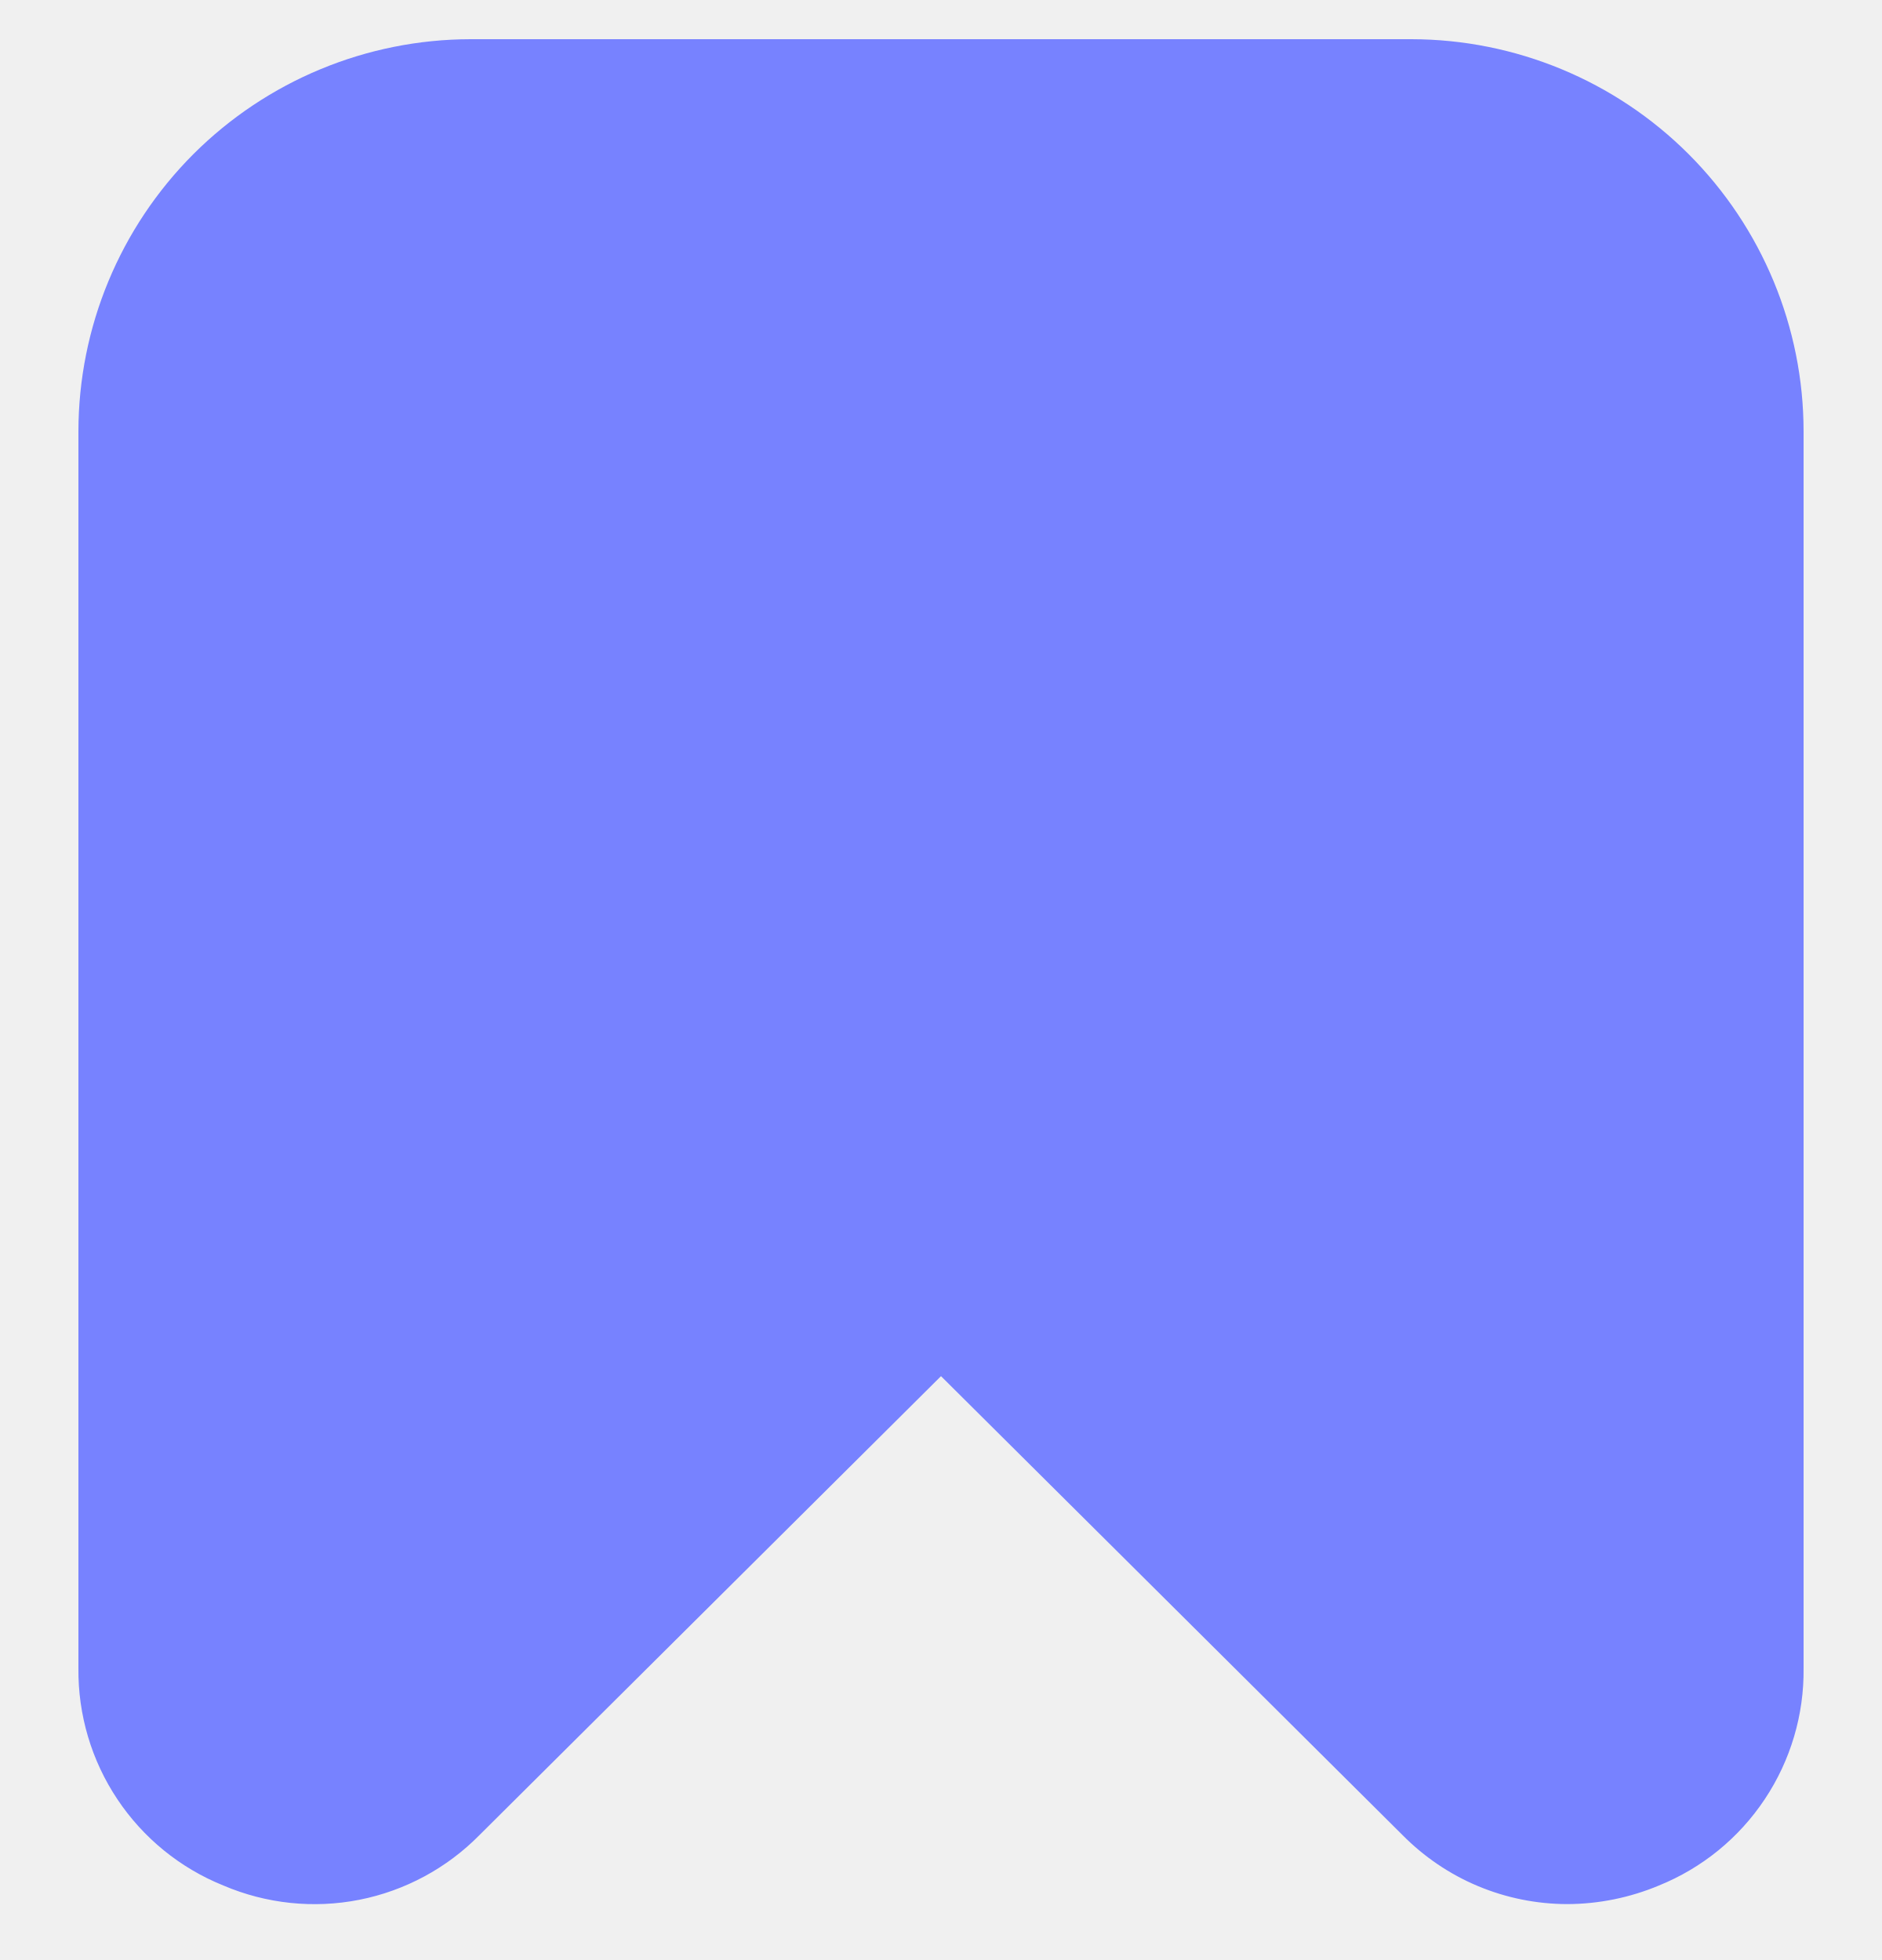
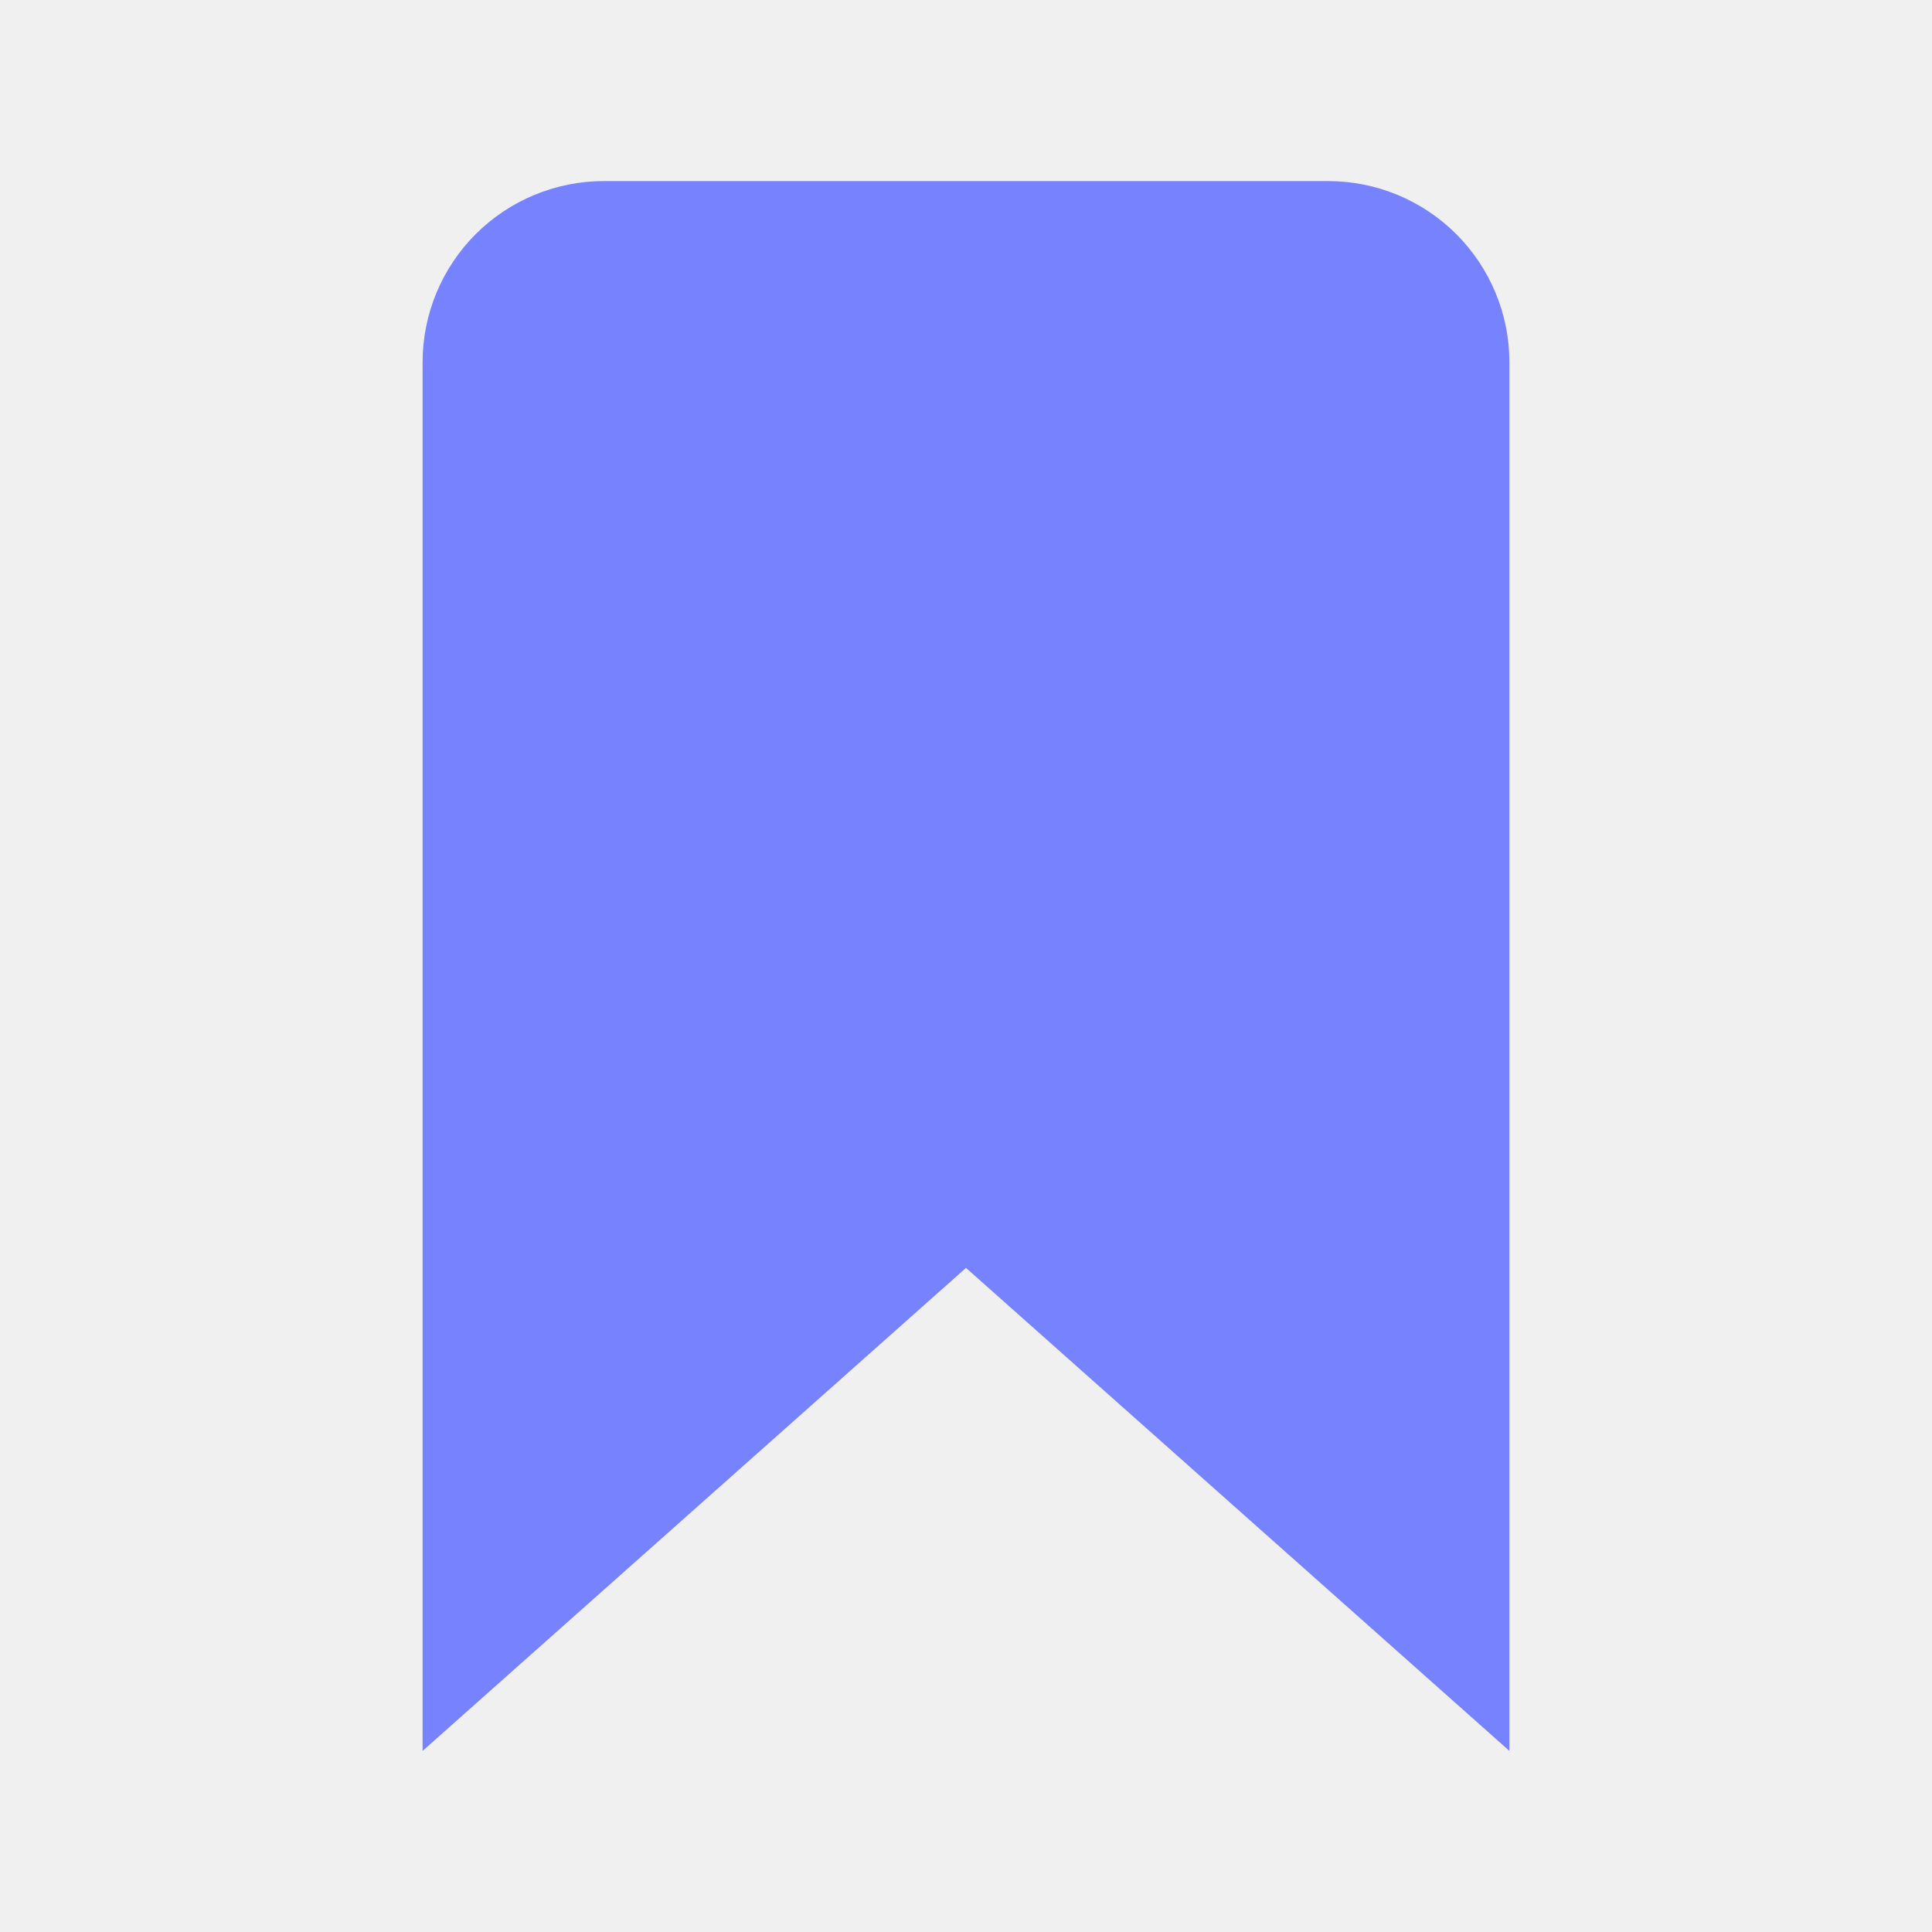
- <svg xmlns="http://www.w3.org/2000/svg" width="24" height="25" viewBox="0 0 24 25" fill="none">
-   <g id="fi-sr-bookmark" clip-path="url(#clip0_2747_23797)">
-     <path id="Vector" d="M2.849 24.05C3.395 24.283 3.999 24.347 4.582 24.232C5.164 24.117 5.699 23.829 6.115 23.406L12 17.553L17.885 23.406C18.16 23.684 18.486 23.906 18.847 24.057C19.207 24.208 19.594 24.286 19.985 24.287C20.387 24.286 20.785 24.205 21.155 24.05C21.706 23.827 22.176 23.444 22.505 22.949C22.834 22.455 23.007 21.873 23 21.279V5.5C22.999 4.174 22.471 2.904 21.534 1.966C20.597 1.029 19.326 0.502 18 0.5L6 0.5C4.675 0.502 3.404 1.029 2.466 1.966C1.529 2.904 1.002 4.174 1 5.5V21.279C0.994 21.873 1.167 22.456 1.497 22.95C1.827 23.445 2.298 23.828 2.849 24.05Z" fill="#7782FF" />
-   </g>
-   <defs>
-     <clipPath id="clip0_2747_23797">
-       <rect width="24" height="24" fill="white" transform="translate(0 0.5)" />
-     </clipPath>
-   </defs>
+ <svg xmlns="http://www.w3.org/2000/svg" width="30" height="30" viewBox="0 0 30 30" fill="none">
+   <path d="M20.625 2.812H9.375C8.629 2.812 7.914 3.109 7.386 3.636C6.859 4.164 6.562 4.879 6.562 5.625V27.188L15 19.688L23.438 27.188V5.625C23.438 4.879 23.141 4.164 22.614 3.636C22.086 3.109 21.371 2.812 20.625 2.812Z" fill="#7782FF" />
</svg>
